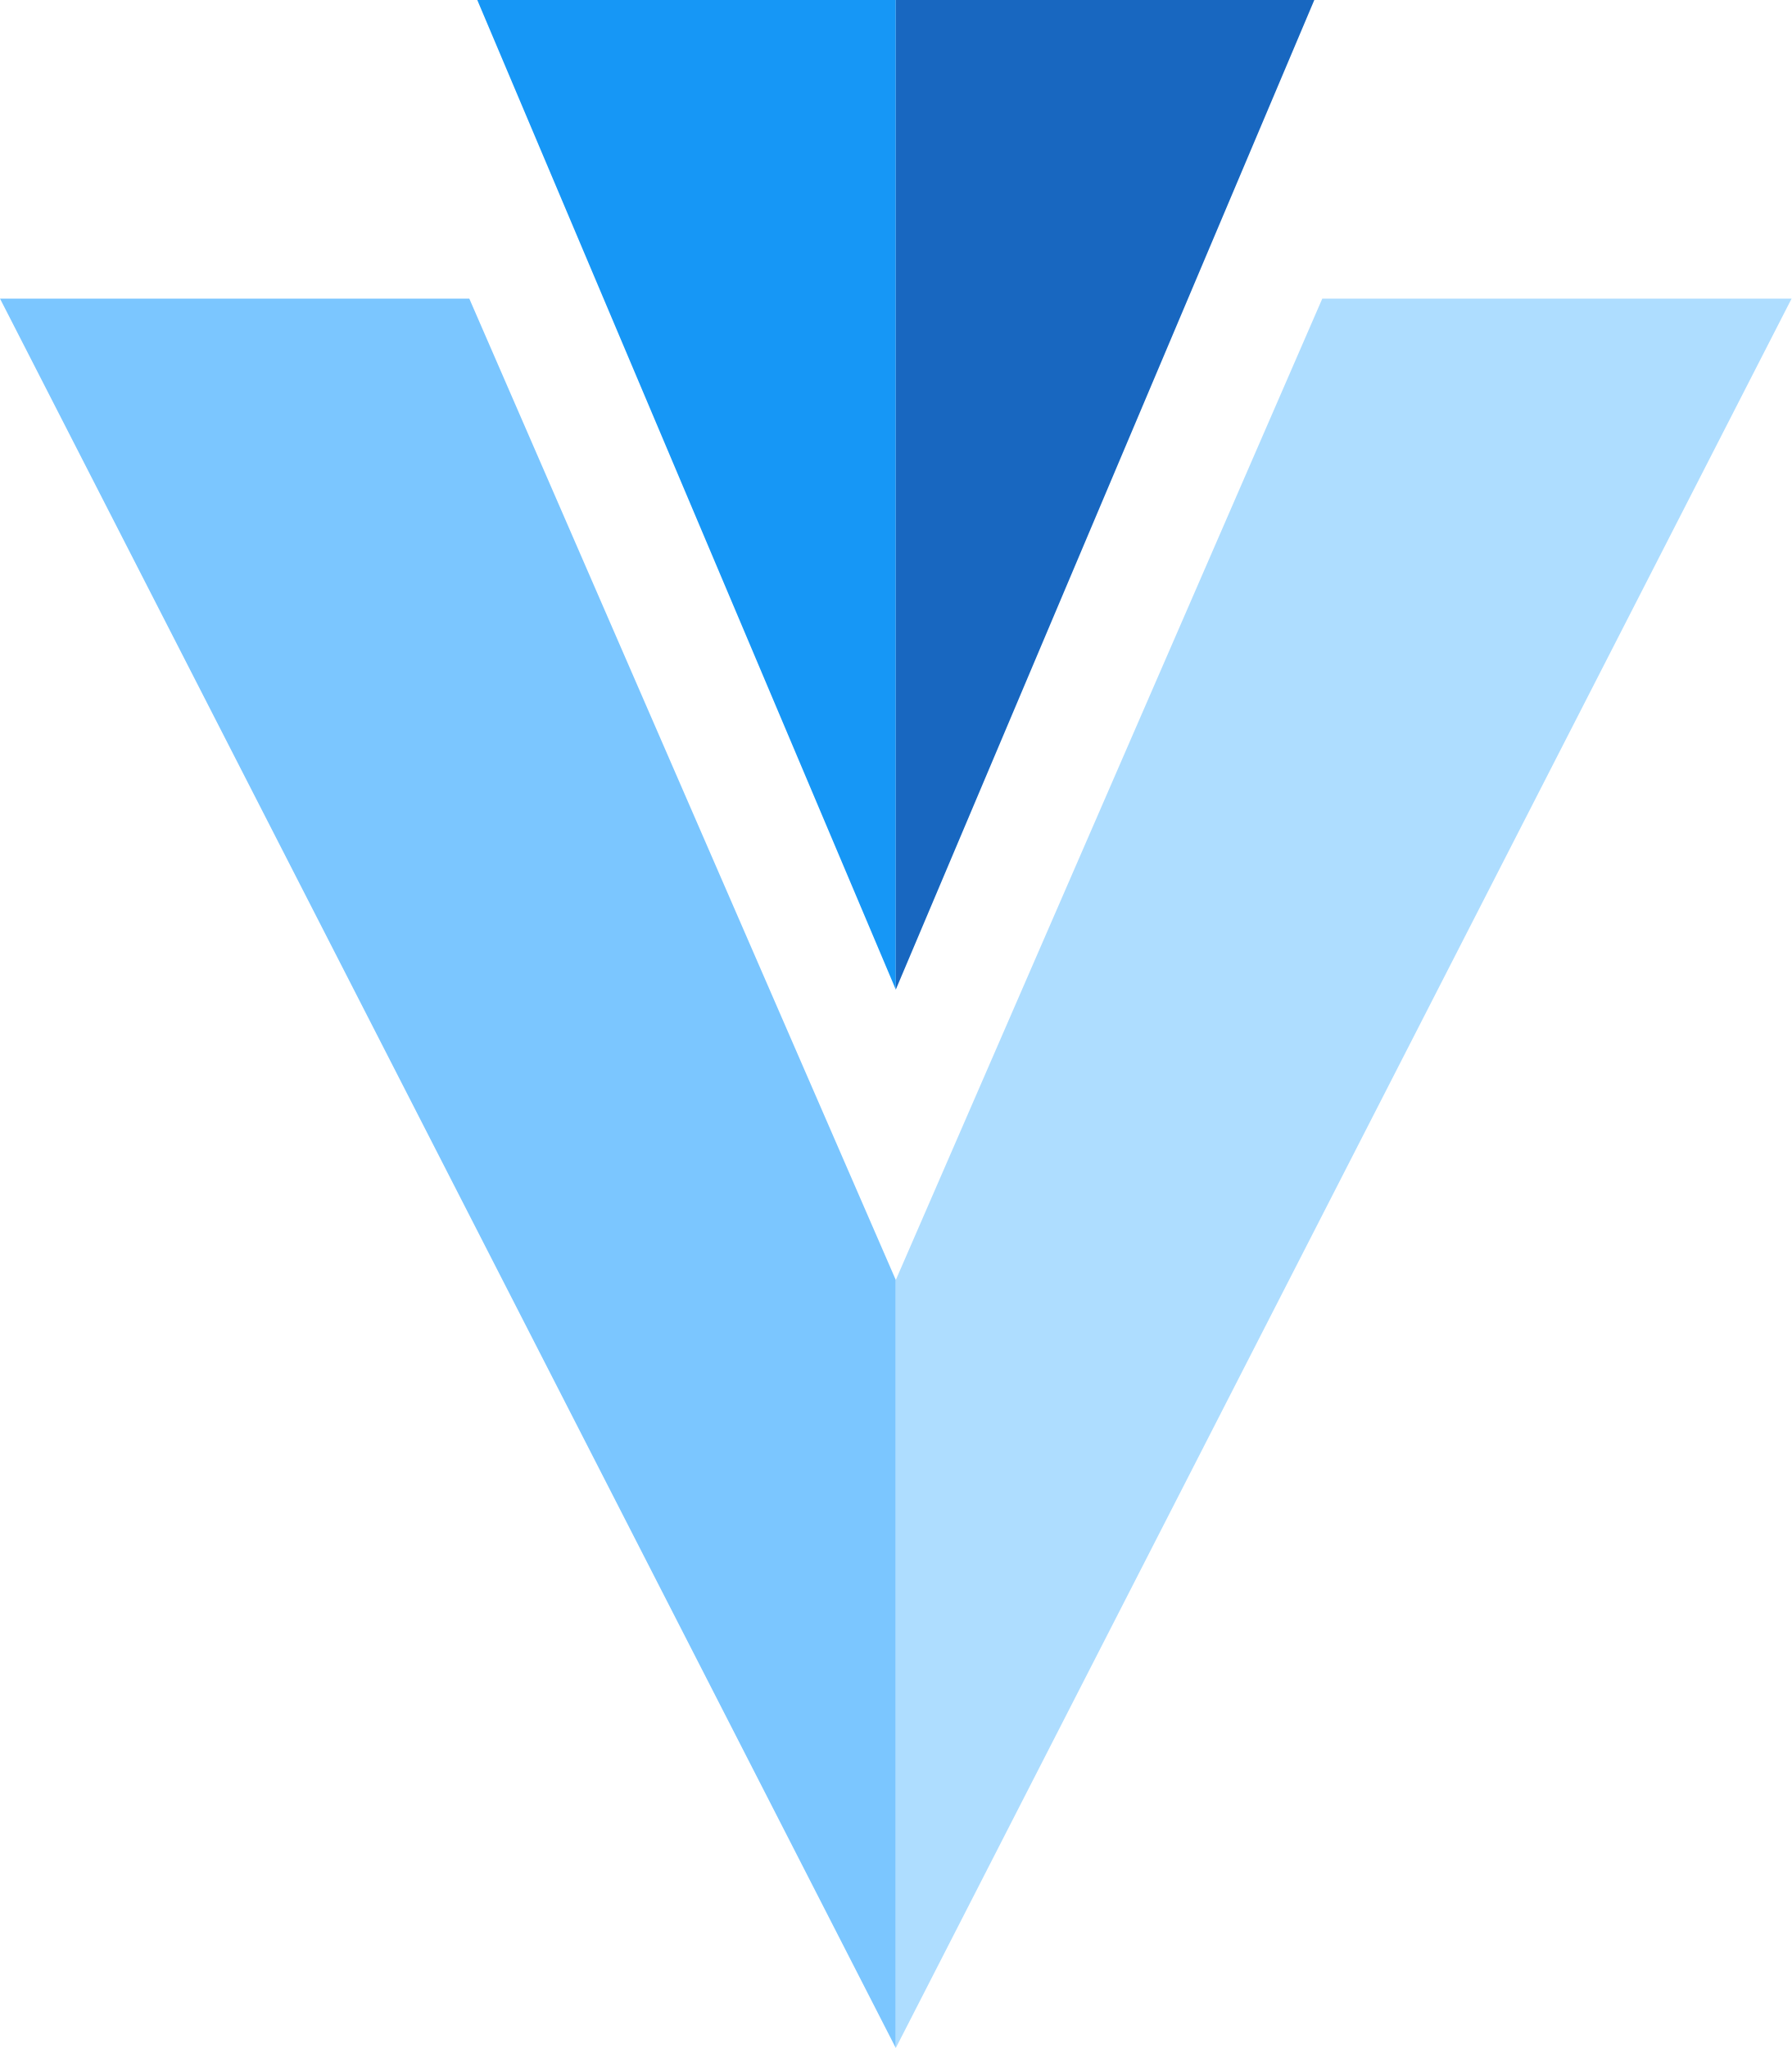
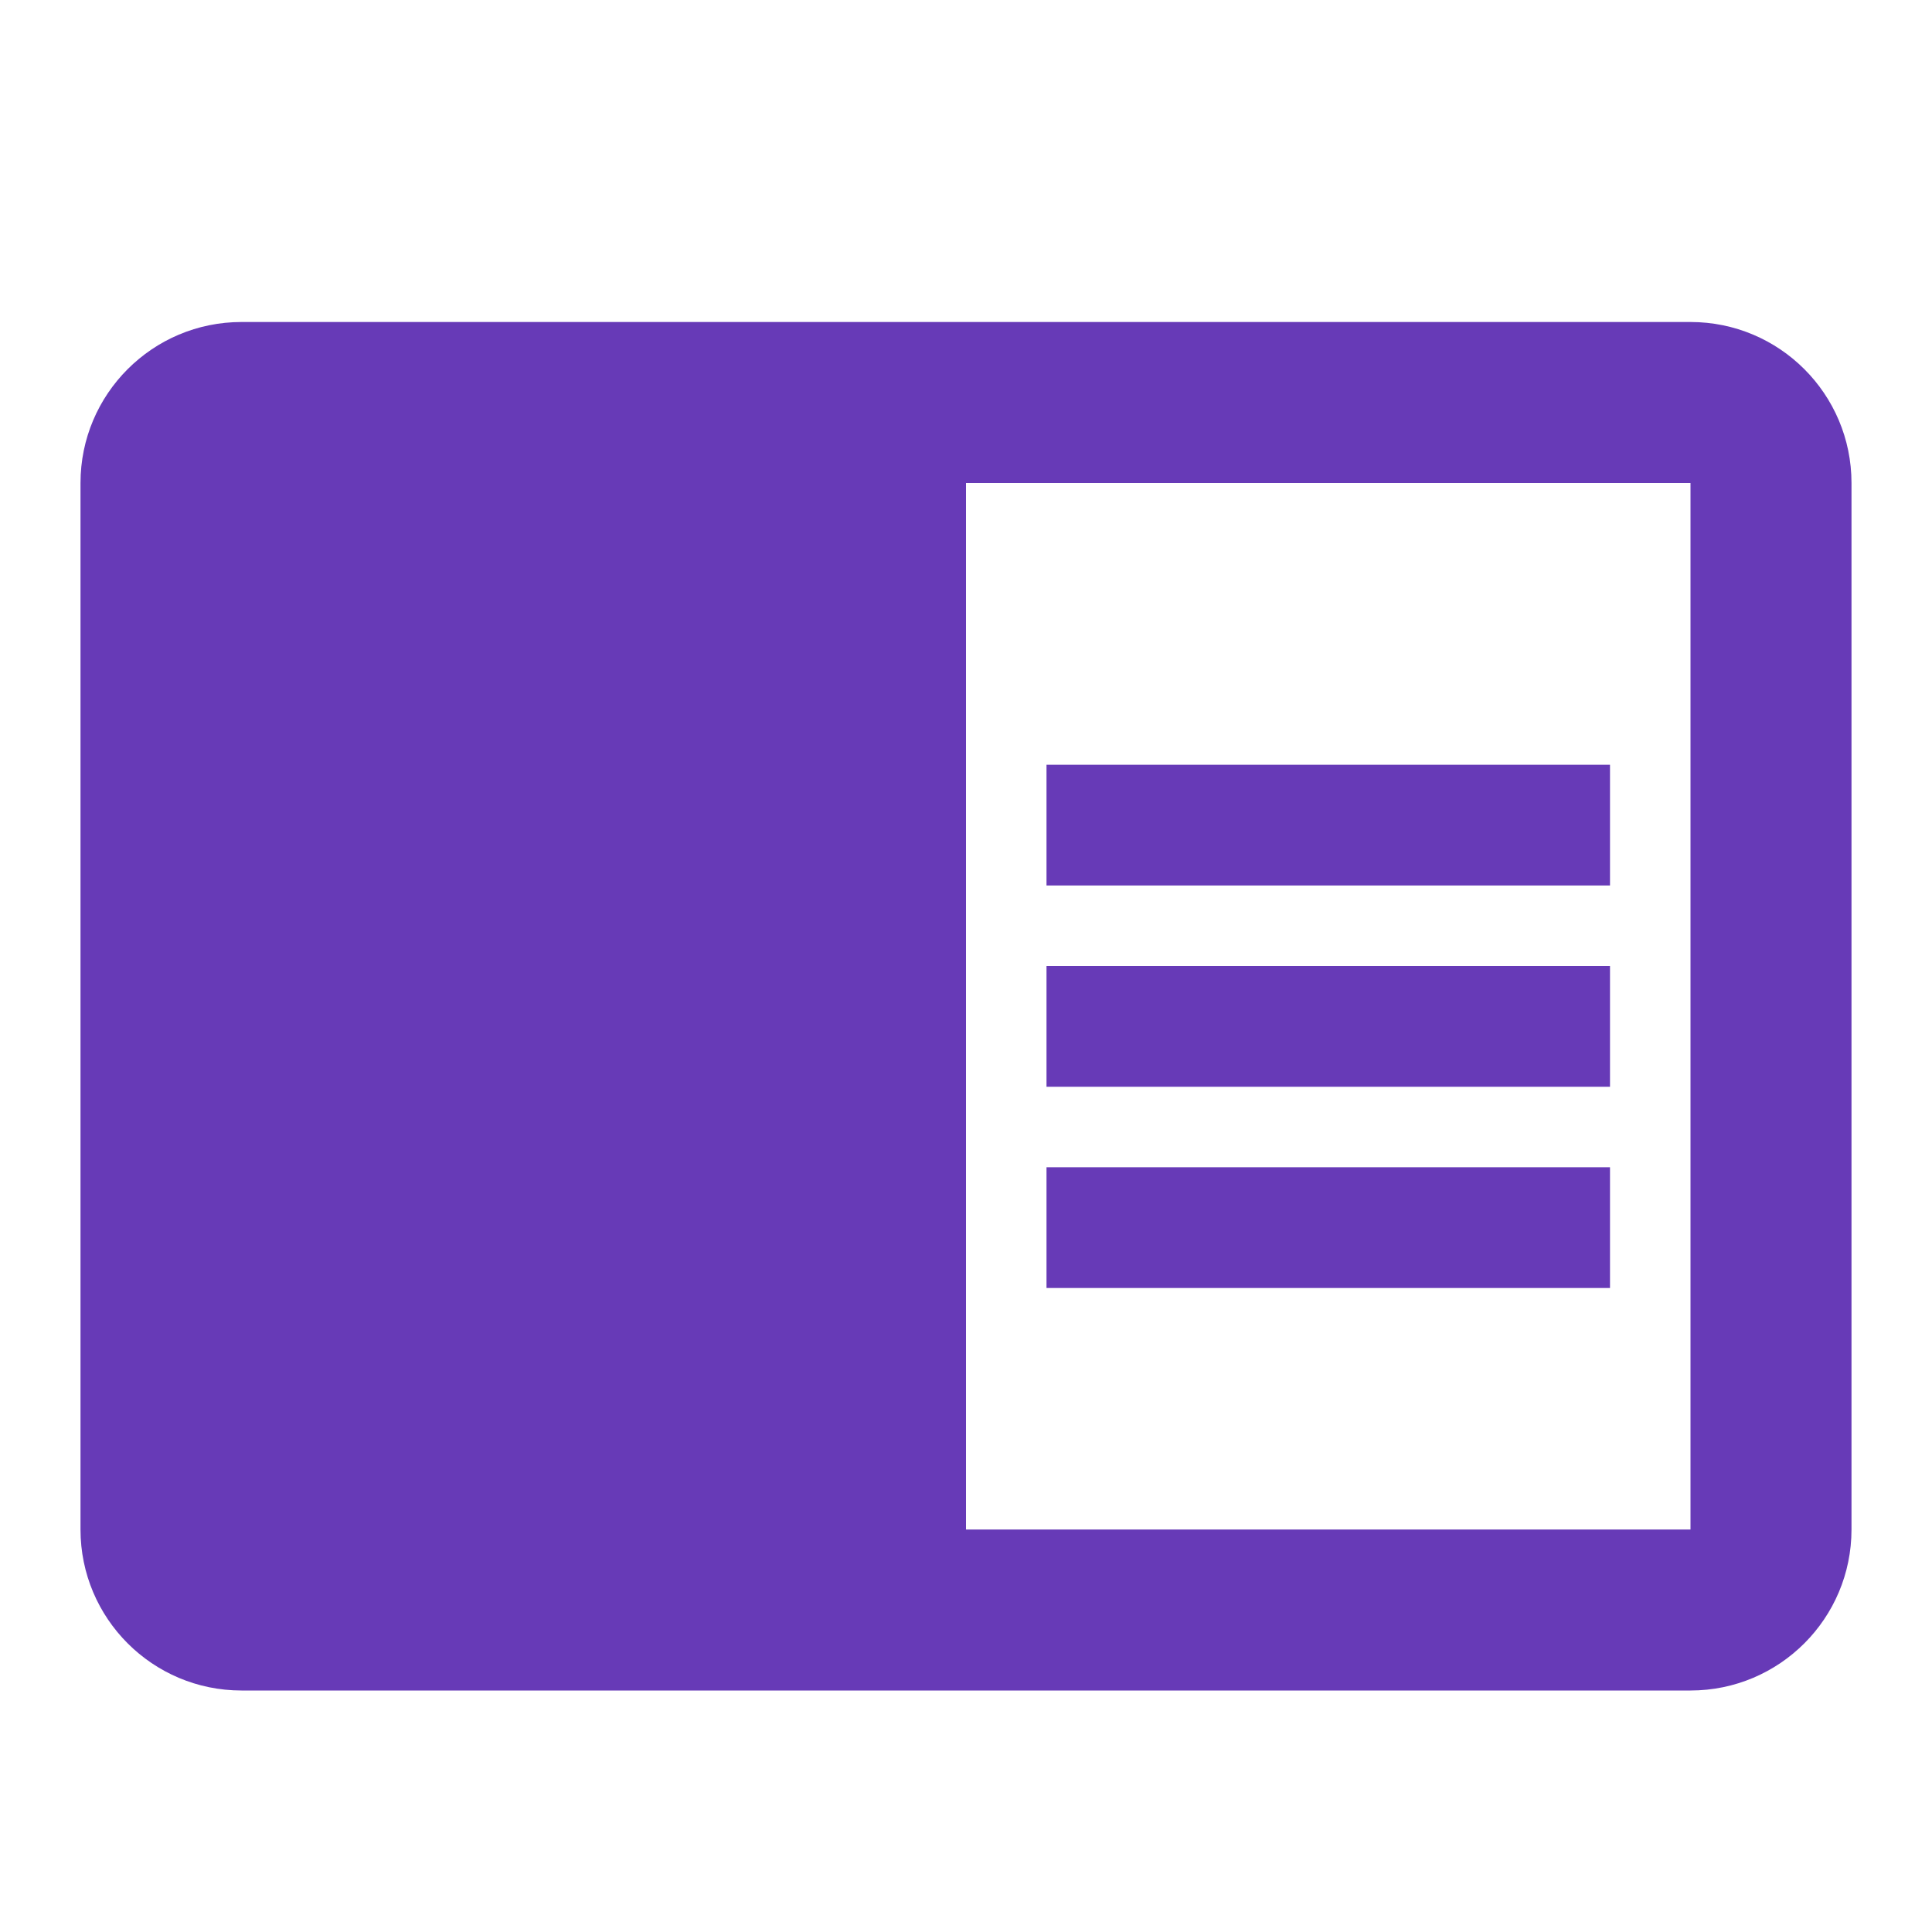
- <svg xmlns="http://www.w3.org/2000/svg" id="Layer_1" data-name="Layer 1" viewBox="0 0 87.5 100">
-   <defs>
-     <style>.cls-1{fill:#1697f6;}.cls-2{fill:#7bc6ff;}.cls-3{fill:#1867c0;}.cls-4{fill:#aeddff;}</style>
-   </defs>
-   <polyline class="cls-1" points="43.75 0 23.31 0 43.75 48.32" />
-   <polygon class="cls-2" points="43.75 62.5 43.75 100 0 14.58 22.92 14.58 43.75 62.5" />
-   <polyline class="cls-3" points="43.75 0 64.19 0 43.75 48.32" />
-   <polygon class="cls-4" points="64.58 14.58 87.5 14.58 43.75 100 43.75 62.5 64.58 14.58" />
+ <svg xmlns="http://www.w3.org/2000/svg" version="1.1" width="24" height="24" viewBox="0 0 24 24">
+   <path fill="#673AB7" d="M13,12H20V13.5H13M13,9.5H20V11H13M13,14.5H20V16H13M21,4H3A2,2 0 0,0 1,6V19A2,2 0 0,0 3,21H21A2,2 0 0,0 23,19V6A2,2 0 0,0 21,4M21,19H12V6H21" />
</svg>
